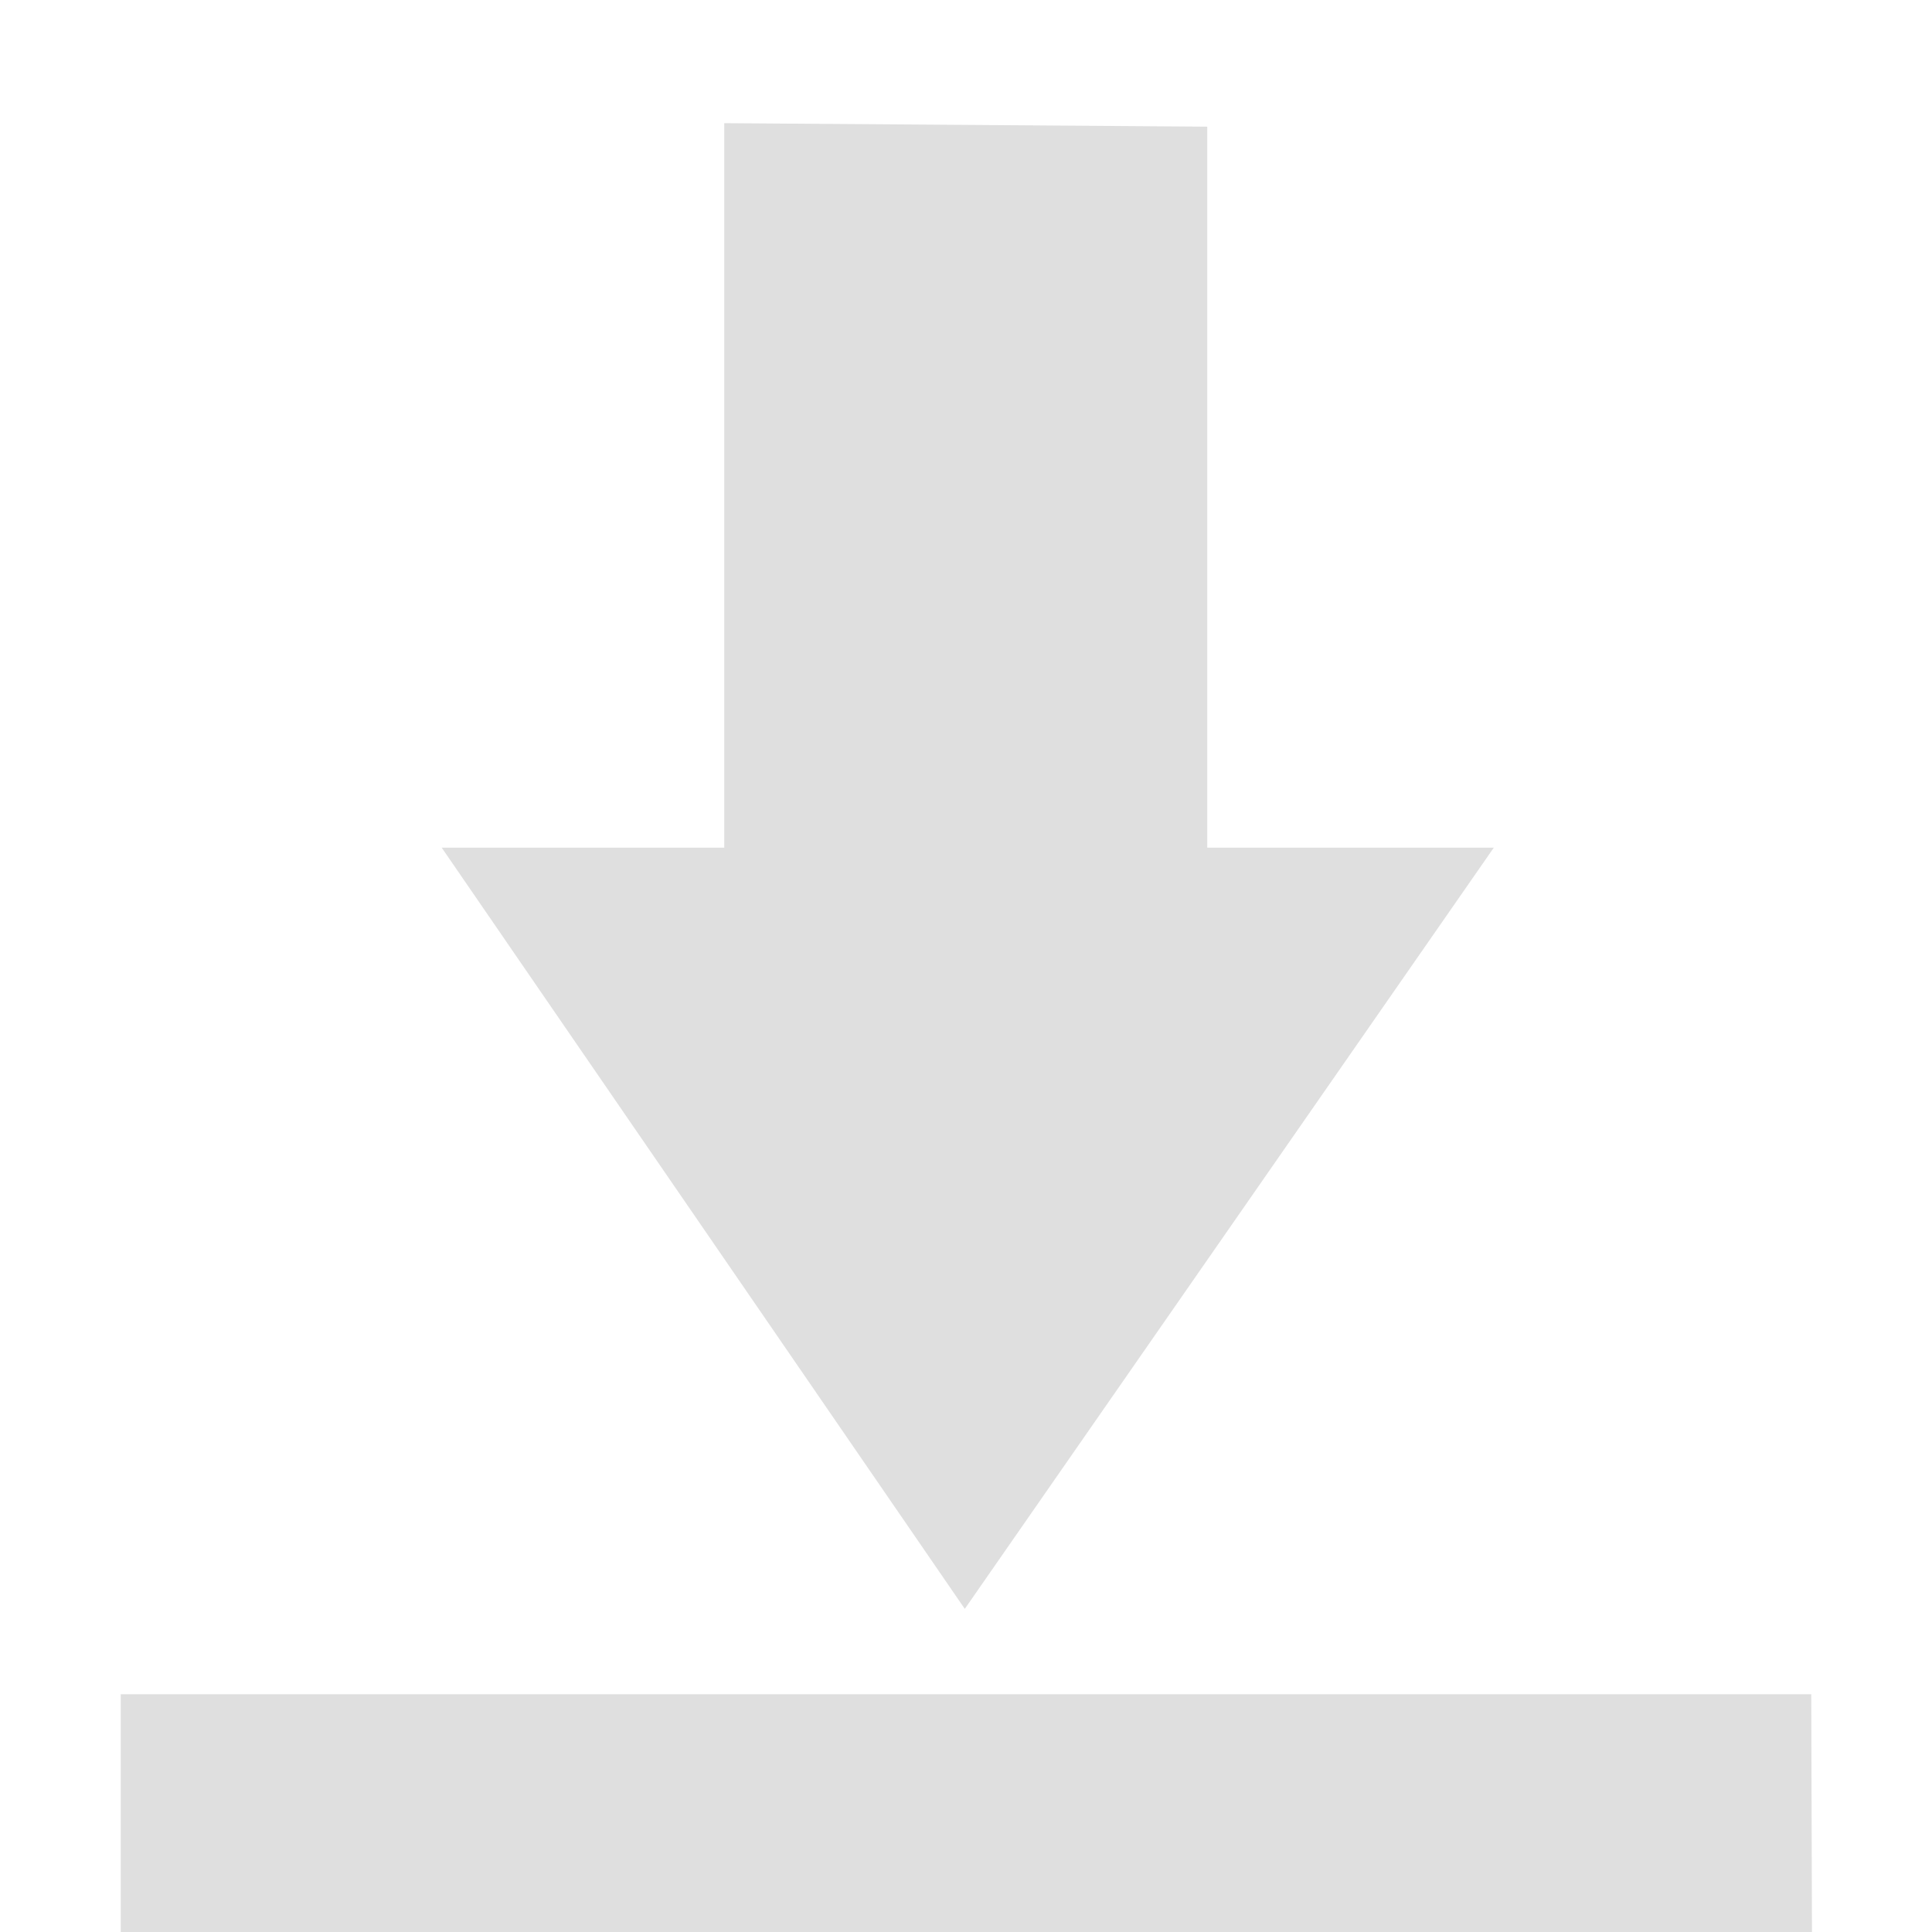
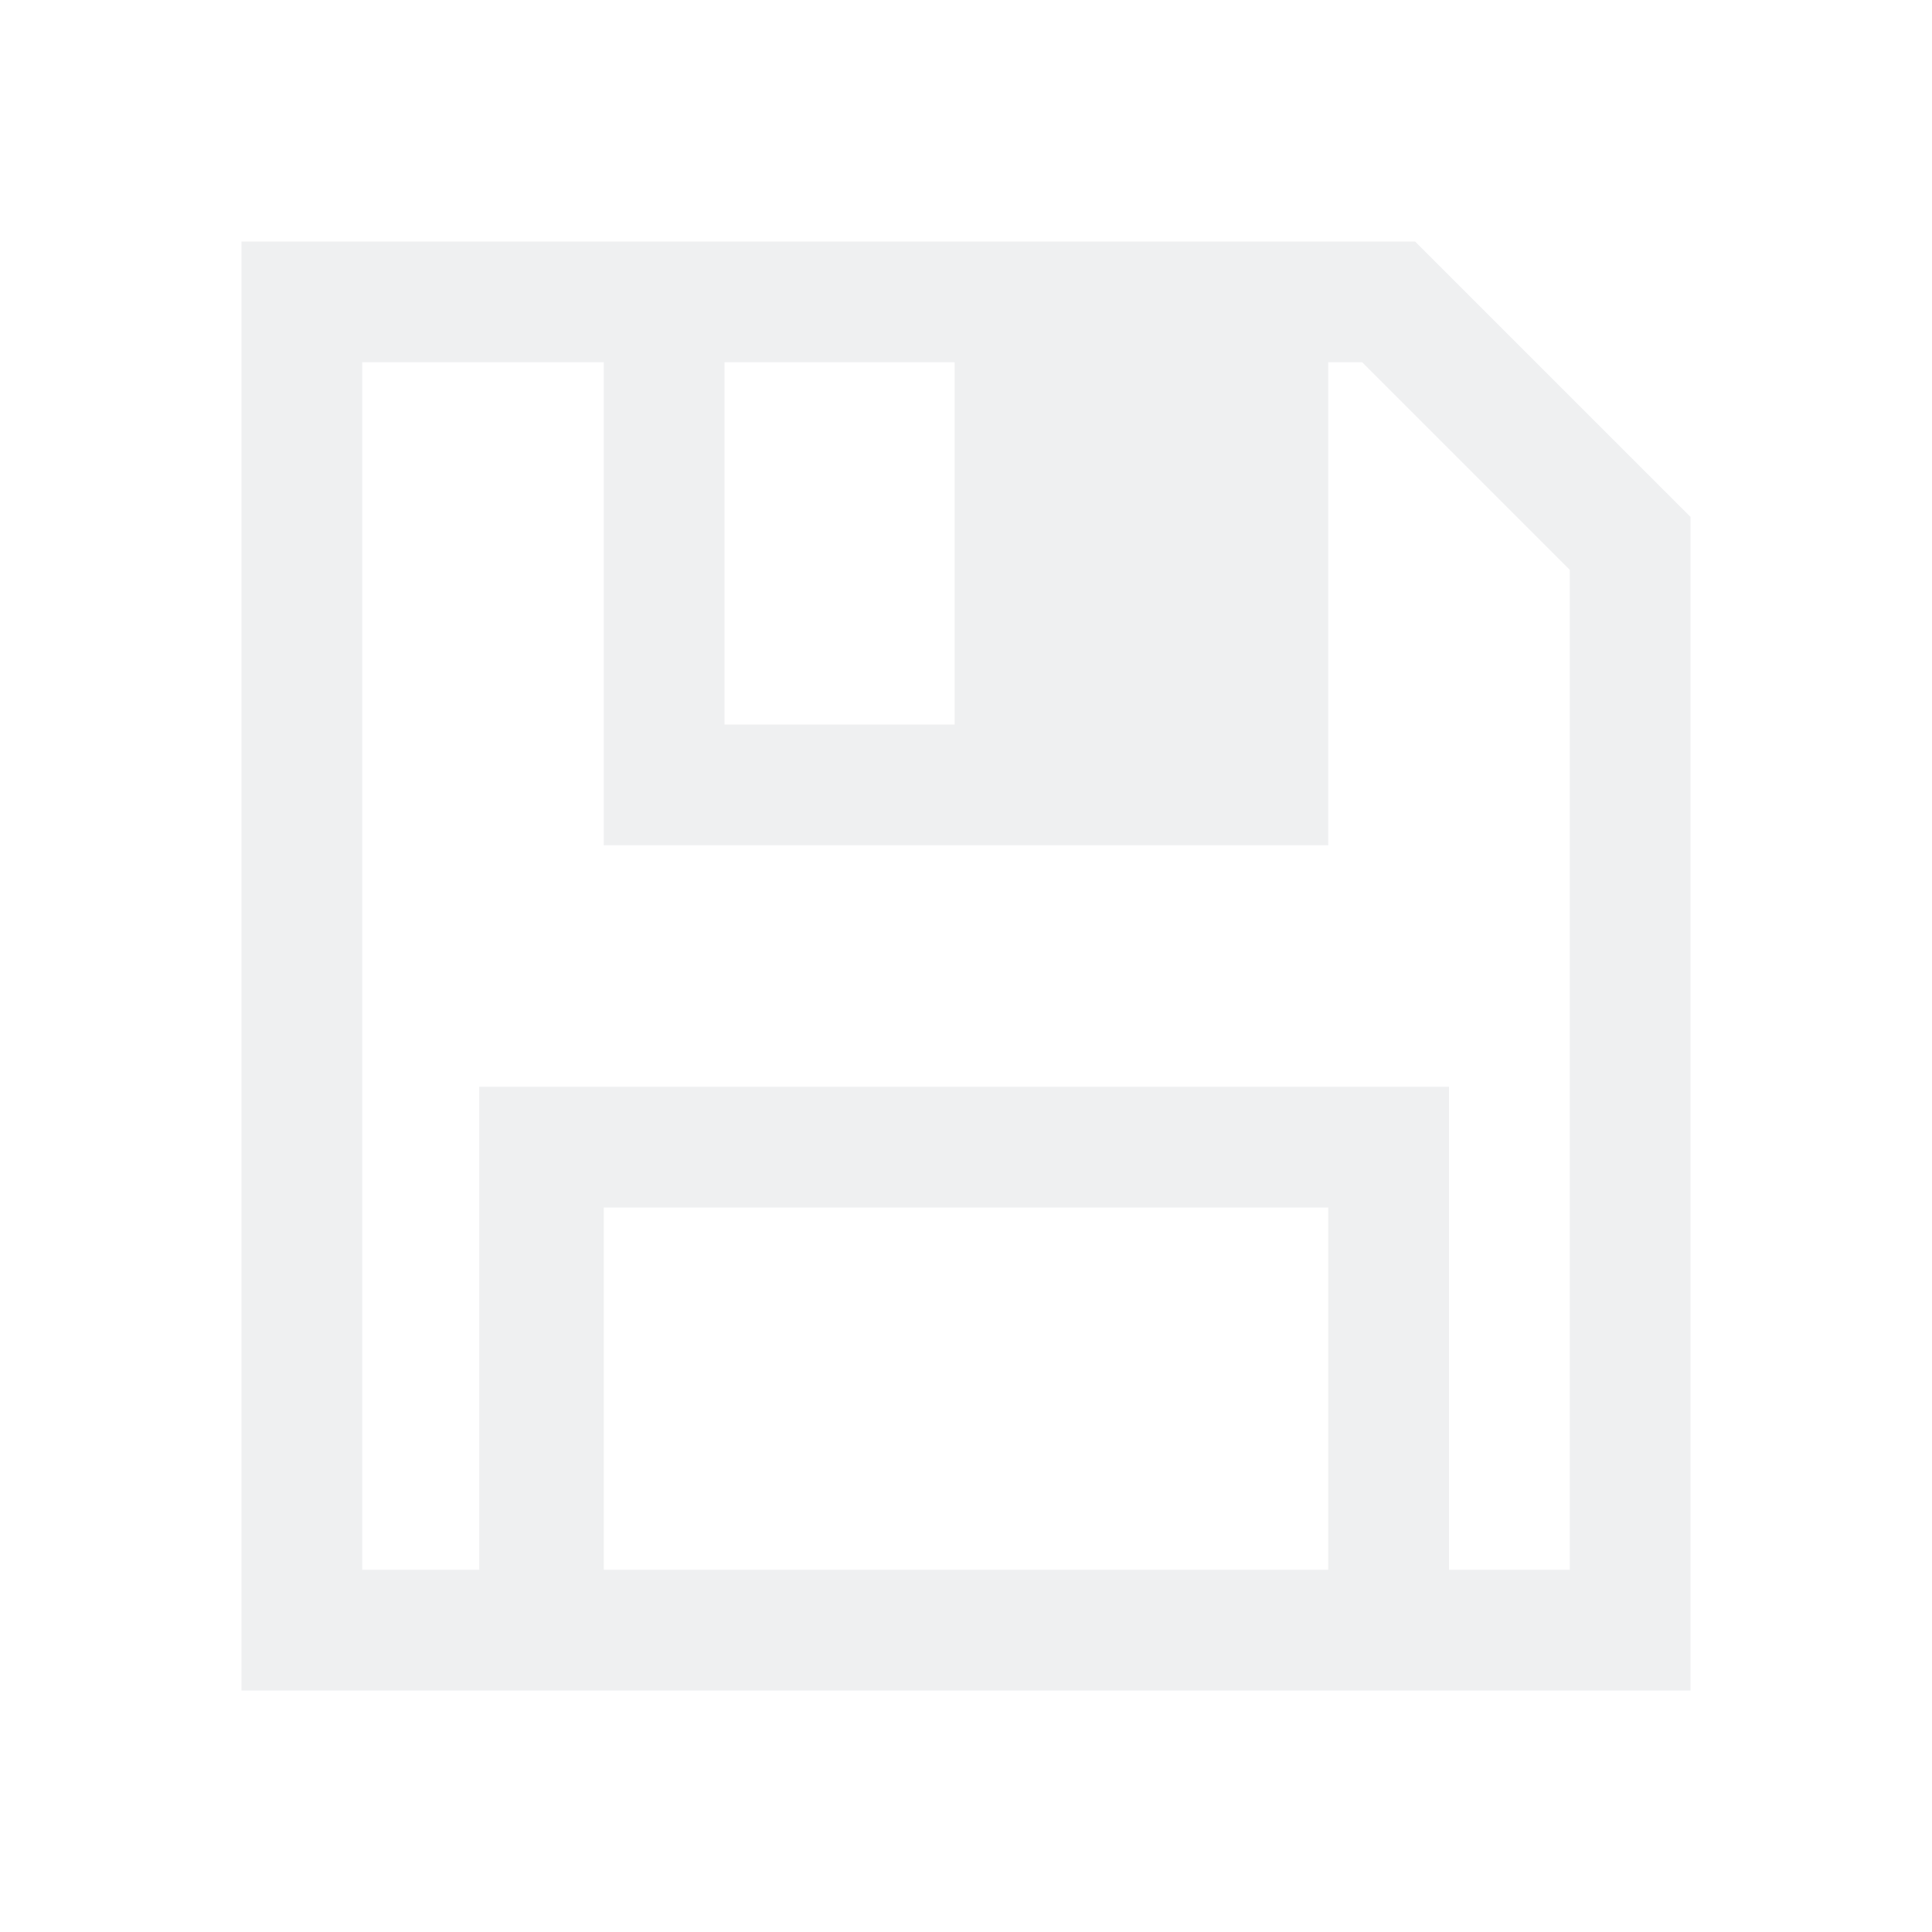
- <svg xmlns="http://www.w3.org/2000/svg" width="16" height="16" viewBox="0 0 16 16">
-   <defs>
-     <style id="current-color-scheme" type="text/css">
-    .ColorScheme-Text { color:#dfdfdf; } .ColorScheme-Highlight { color:#5294e2; }
-   </style>
+ <svg xmlns="http://www.w3.org/2000/svg" viewBox="0 0 16 16">
+   <defs id="defs3051">
+     <style type="text/css" id="current-color-scheme">
+       .ColorScheme-Text {
+         color:#eff0f1;
+       }
+       </style>
  </defs>
-   <path style="fill:currentColor" class="ColorScheme-Text" d="M 5.998 1.02 L 5.998 7.02 L 3.658 7.02 L 7.99 13.324 L 12.371 7.02 L 9.998 7.02 L 9.998 1.049 L 5.998 1.02 z M 1 14.031 L 1 16 L 15.006 16 L 15 14.031 L 1 14.031 z" />
+   <path style="fill:currentColor;fill-opacity:1;stroke:none" d="M 2 2 L 2 14 L 3 14 L 4 14 L 10 14 L 11 14 L 12 14 L 14 14 L 14 4.281 L 11.719 2 L 11.688 2 L 11 2 L 4 2 L 3 2 L 2 2 z M 3 3 L 4 3 L 5 3 L 5 6 L 5 7 L 11 7 L 11 6 L 11 3 L 11.281 3 L 13 4.719 L 13 5 L 13 13 L 12 13 L 12 9 L 11 9 L 5 9 L 3.969 9 L 3.969 13 L 3 13 L 3 3 z M 6 3 L 7.906 3 L 7.906 6 L 6 6 L 6 3 z M 5 10 L 6 10 L 10 10 L 11 10 L 11 13 L 10 13 L 6 13 L 5 13 L 5 10 z " class="ColorScheme-Text" />
</svg>
